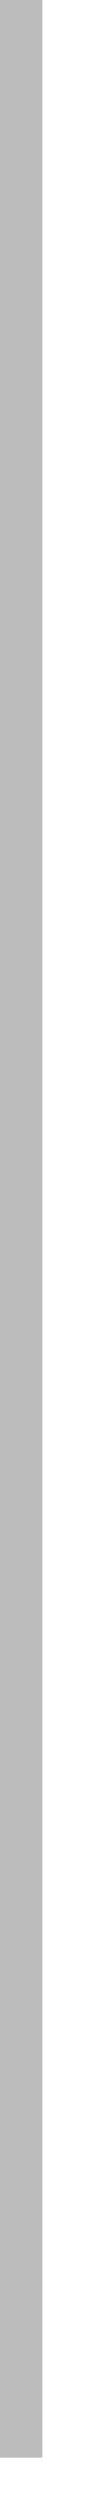
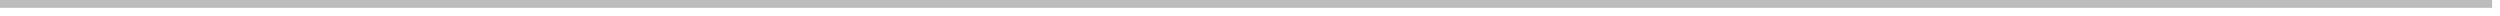
- <svg xmlns="http://www.w3.org/2000/svg" version="1.1" width="2px" height="59px">
-   <g transform="matrix(1 0 0 1 -2816 -1494 )">
-     <path d="M 2816.5 1494  L 2816.5 1552  " stroke-width="1" stroke="#bcbcbc" fill="none" />
+ <svg xmlns="http://www.w3.org/2000/svg" version="1.1" width="317px" height="2px">
+   <g transform="matrix(1 0 0 1 -2658 -1494 )">
+     <path d="M 2658 1494.5  L 2974 1494.5  " stroke-width="1" stroke="#bcbcbc" fill="none" />
  </g>
</svg>
